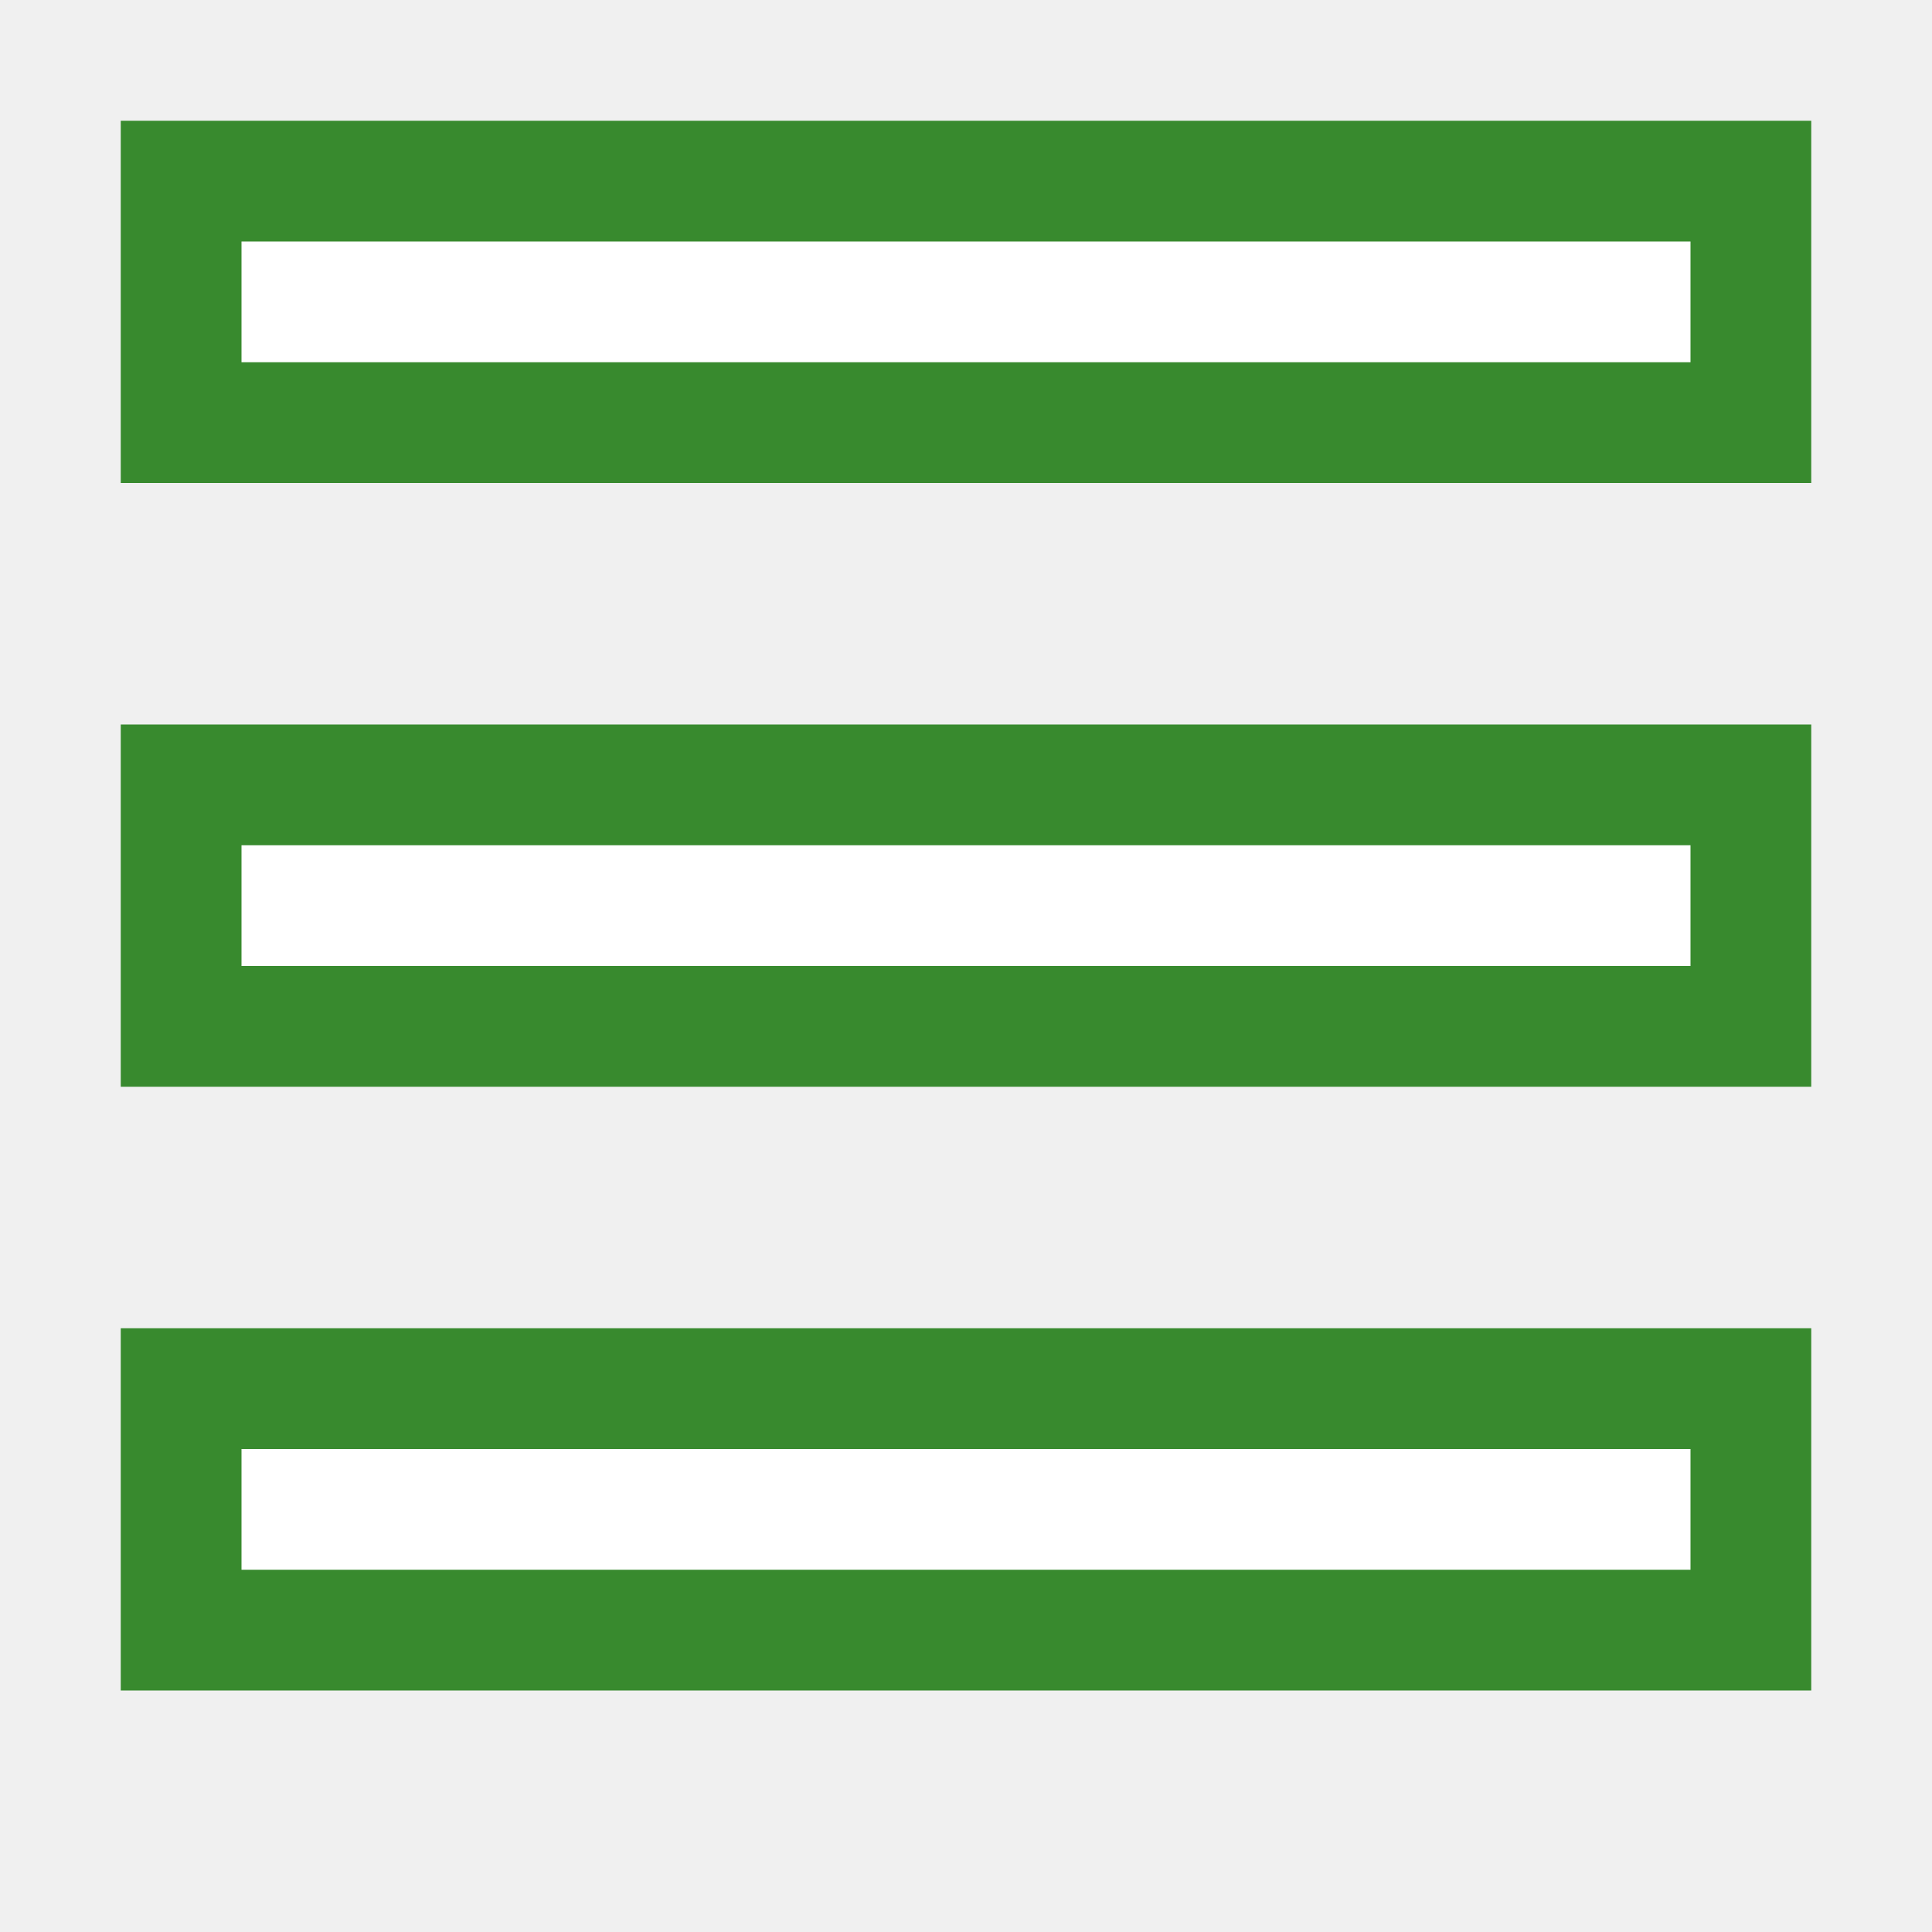
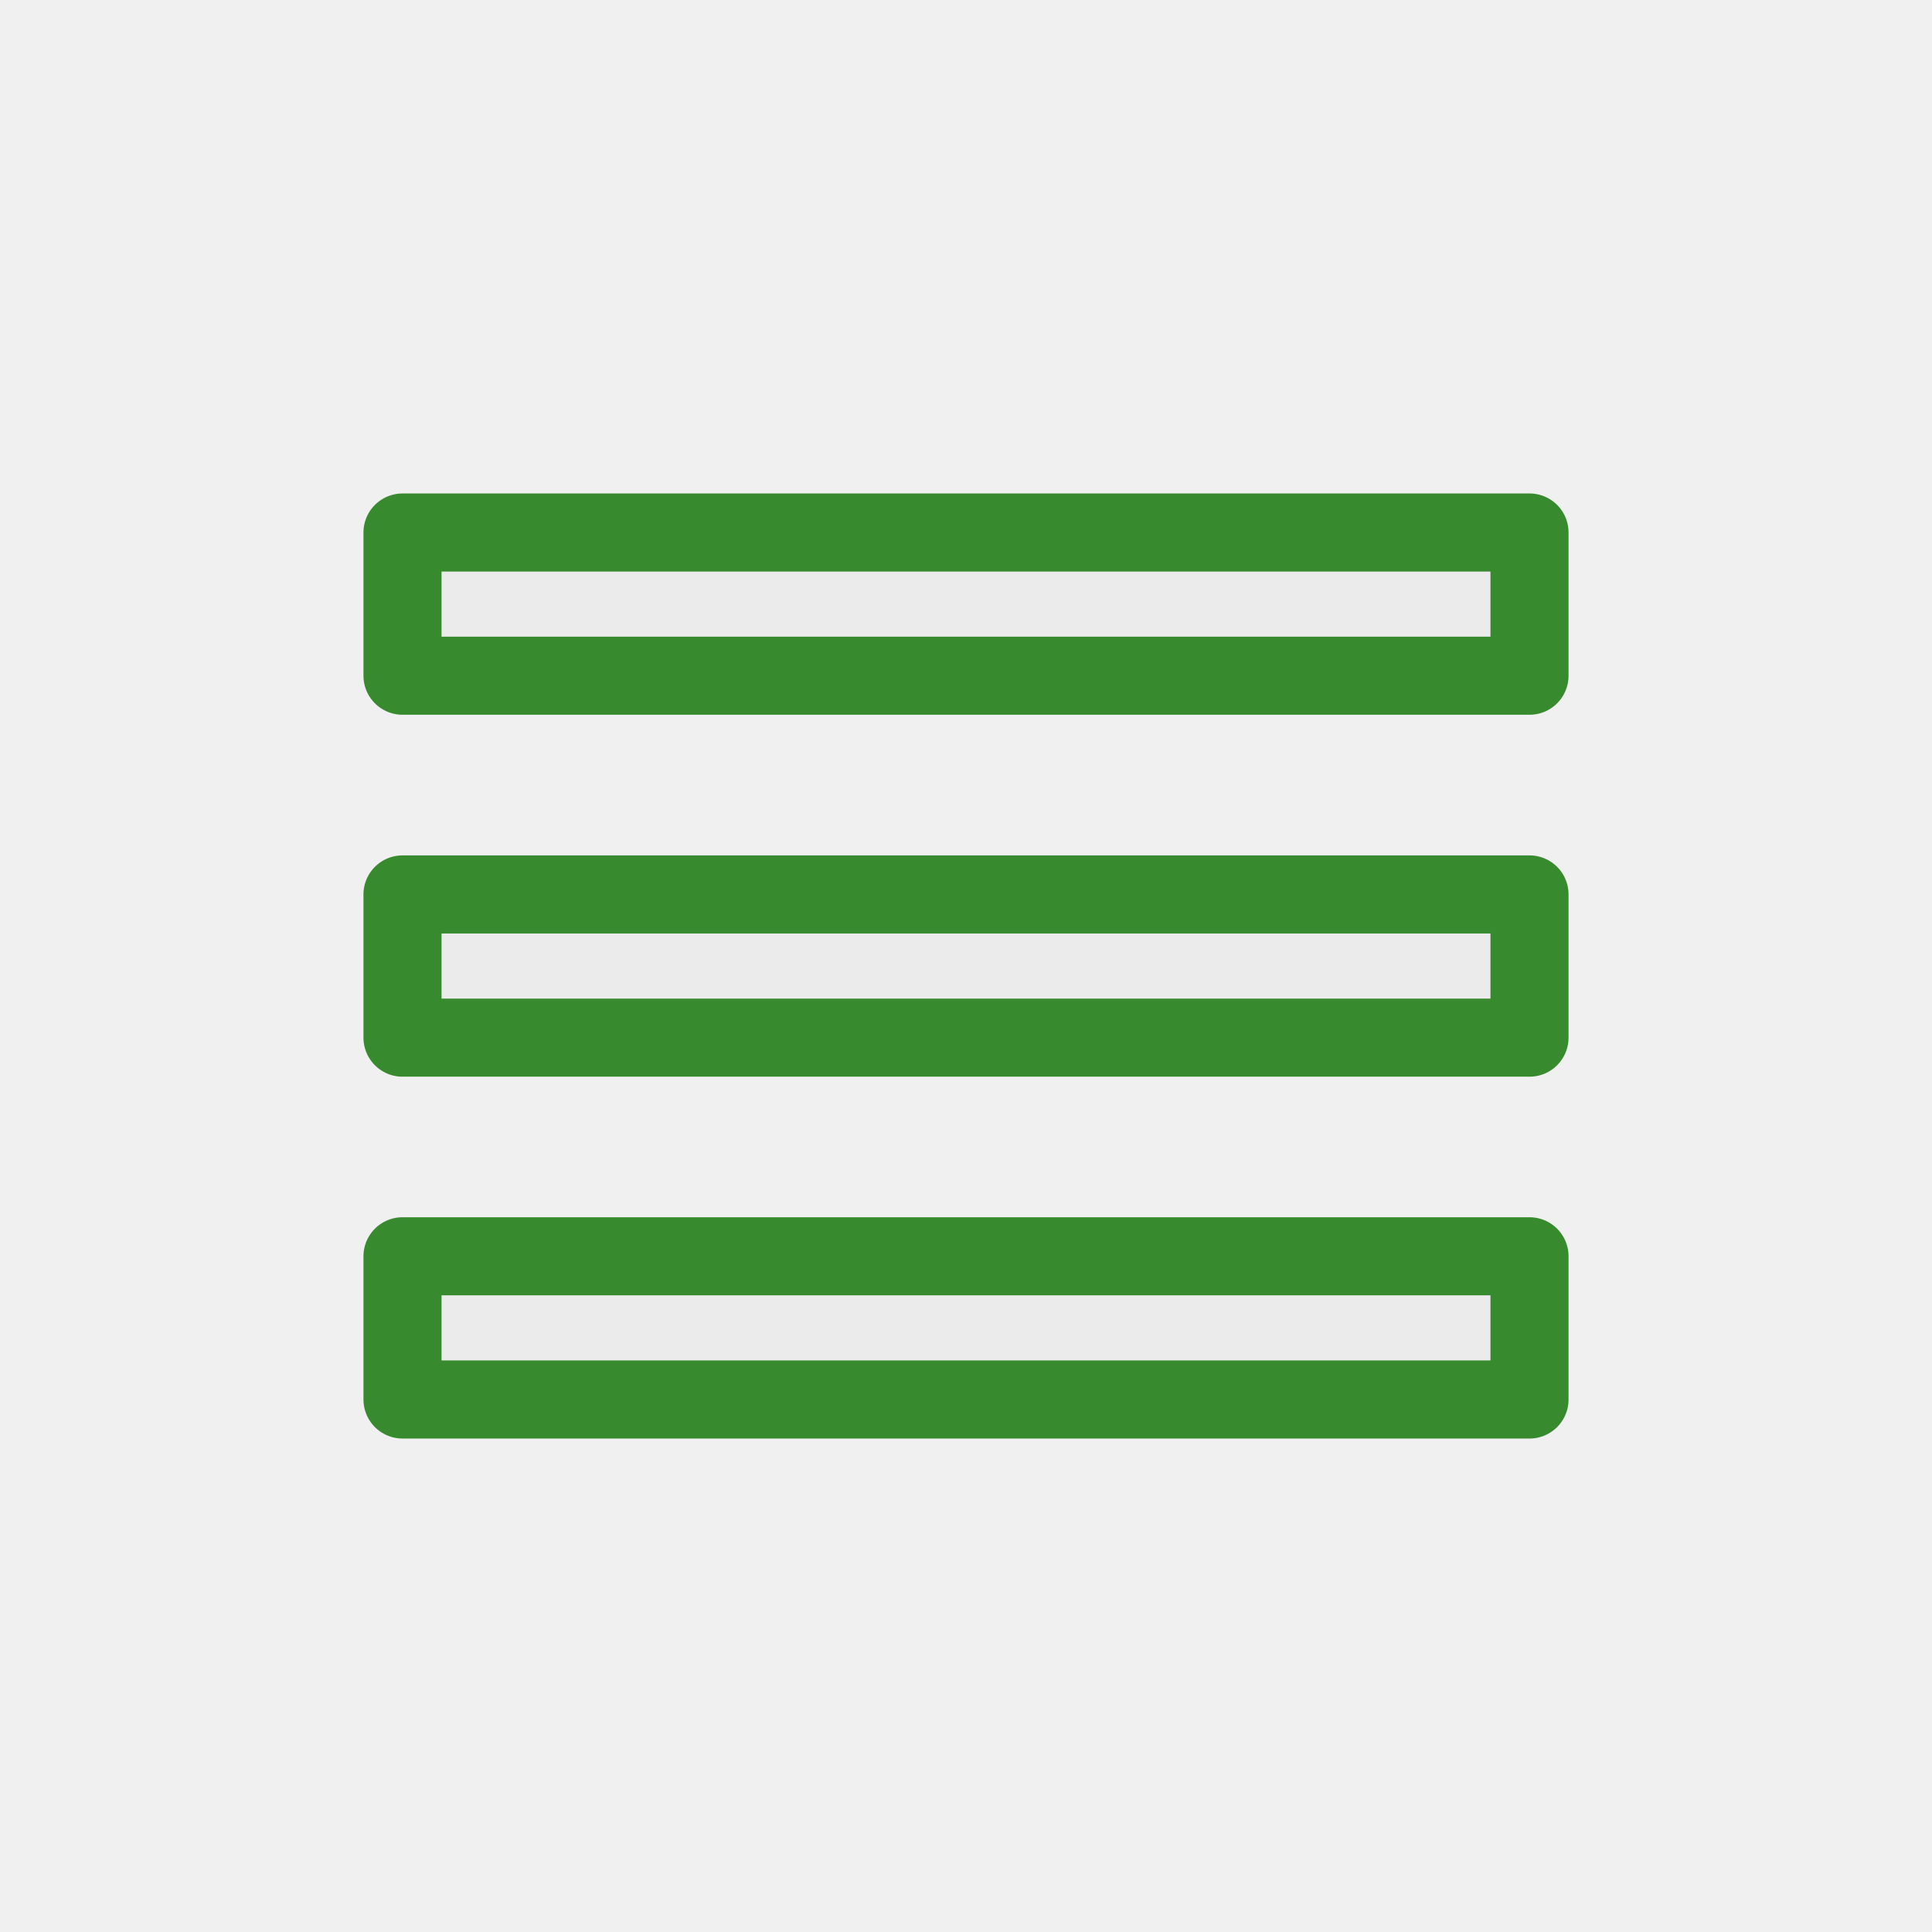
- <svg xmlns="http://www.w3.org/2000/svg" width="16px" height="16px" id="svg2985" version="1.1">
-   <defs id="defs2987" />
-   <g id="layer1" style="display:inline">
-     <rect style="fill:#ffffff;fill-opacity:1;stroke:#388a2e;stroke-width:1;stroke-linejoin:miter;stroke-miterlimit:4;stroke-opacity:1;stroke-dasharray:none" id="rect2993" width="13" height="2" x="1.5" y="1.5" />
-     <rect style="fill:#ffffff;fill-opacity:1;stroke:#388a2e;stroke-width:1;stroke-linejoin:miter;stroke-miterlimit:4;stroke-opacity:1;stroke-dasharray:none" id="rect2993-9" width="13" height="2" x="1.5" y="6.5" />
-     <rect style="fill:#ffffff;fill-opacity:1;stroke:#388a2e;stroke-width:1;stroke-linejoin:miter;stroke-miterlimit:4;stroke-opacity:1;stroke-dasharray:none" id="rect2993-92" width="13" height="2" x="1.5" y="11.5" />
-   </g>
-   <g id="layer4" style="display:none">
-     <rect style="fill:#ffffff;fill-opacity:0.251;stroke:none" id="rect3787" width="14" height="3" x="1" y="1" />
-     <rect style="fill:#ffffff;fill-opacity:0.251;stroke:none" id="rect3787-3" width="14" height="3" x="1" y="6" />
-     <rect style="fill:#ffffff;fill-opacity:0.251;stroke:none" id="rect3787-38" width="14" height="3" x="1" y="11" />
-   </g>
-   <g id="layer2" style="display:none">
-     <path style="fill:#000000;fill-opacity:1;stroke:#ffffff;stroke-width:1px;stroke-linecap:butt;stroke-linejoin:miter;stroke-opacity:1" d="m 6.5,9.5 3,0 0,-3 3,0 0,3 3,0 0,3 -3,0 0,3 -3,0 0,-3 -3,0 z" id="path3762" />
-   </g>
-   <g id="layer3" style="display:none">
-     <rect style="fill:#000000;fill-opacity:1;stroke:#ffffff;stroke-width:1;stroke-linejoin:miter;stroke-miterlimit:4;stroke-opacity:1;stroke-dasharray:none" id="rect3784" width="9" height="3" x="6.5" y="9.5" />
-   </g>
+ <svg xmlns="http://www.w3.org/2000/svg" width="100%" height="100%" viewBox="0 0 24 24" version="1.1" xml:space="preserve" style="fill-rule:evenodd;clip-rule:evenodd;stroke-linecap:round;stroke-linejoin:round;stroke-miterlimit:1.5;">
+   <rect id="SelectRing_16" x="0" y="0" width="24" height="24" style="fill:none;" />
+   <rect x="5" y="11.111" width="14" height="1.779" style="fill:#ebebeb;stroke:#388a2e;stroke-width:0.97px;" />
+   <rect x="5" y="15.606" width="14" height="1.779" style="fill:#ebebeb;stroke:#388a2e;stroke-width:0.97px;" />
+   <rect x="5" y="6.615" width="14" height="1.779" style="fill:#ebebeb;stroke:#388a2e;stroke-width:0.97px;" />
</svg>
